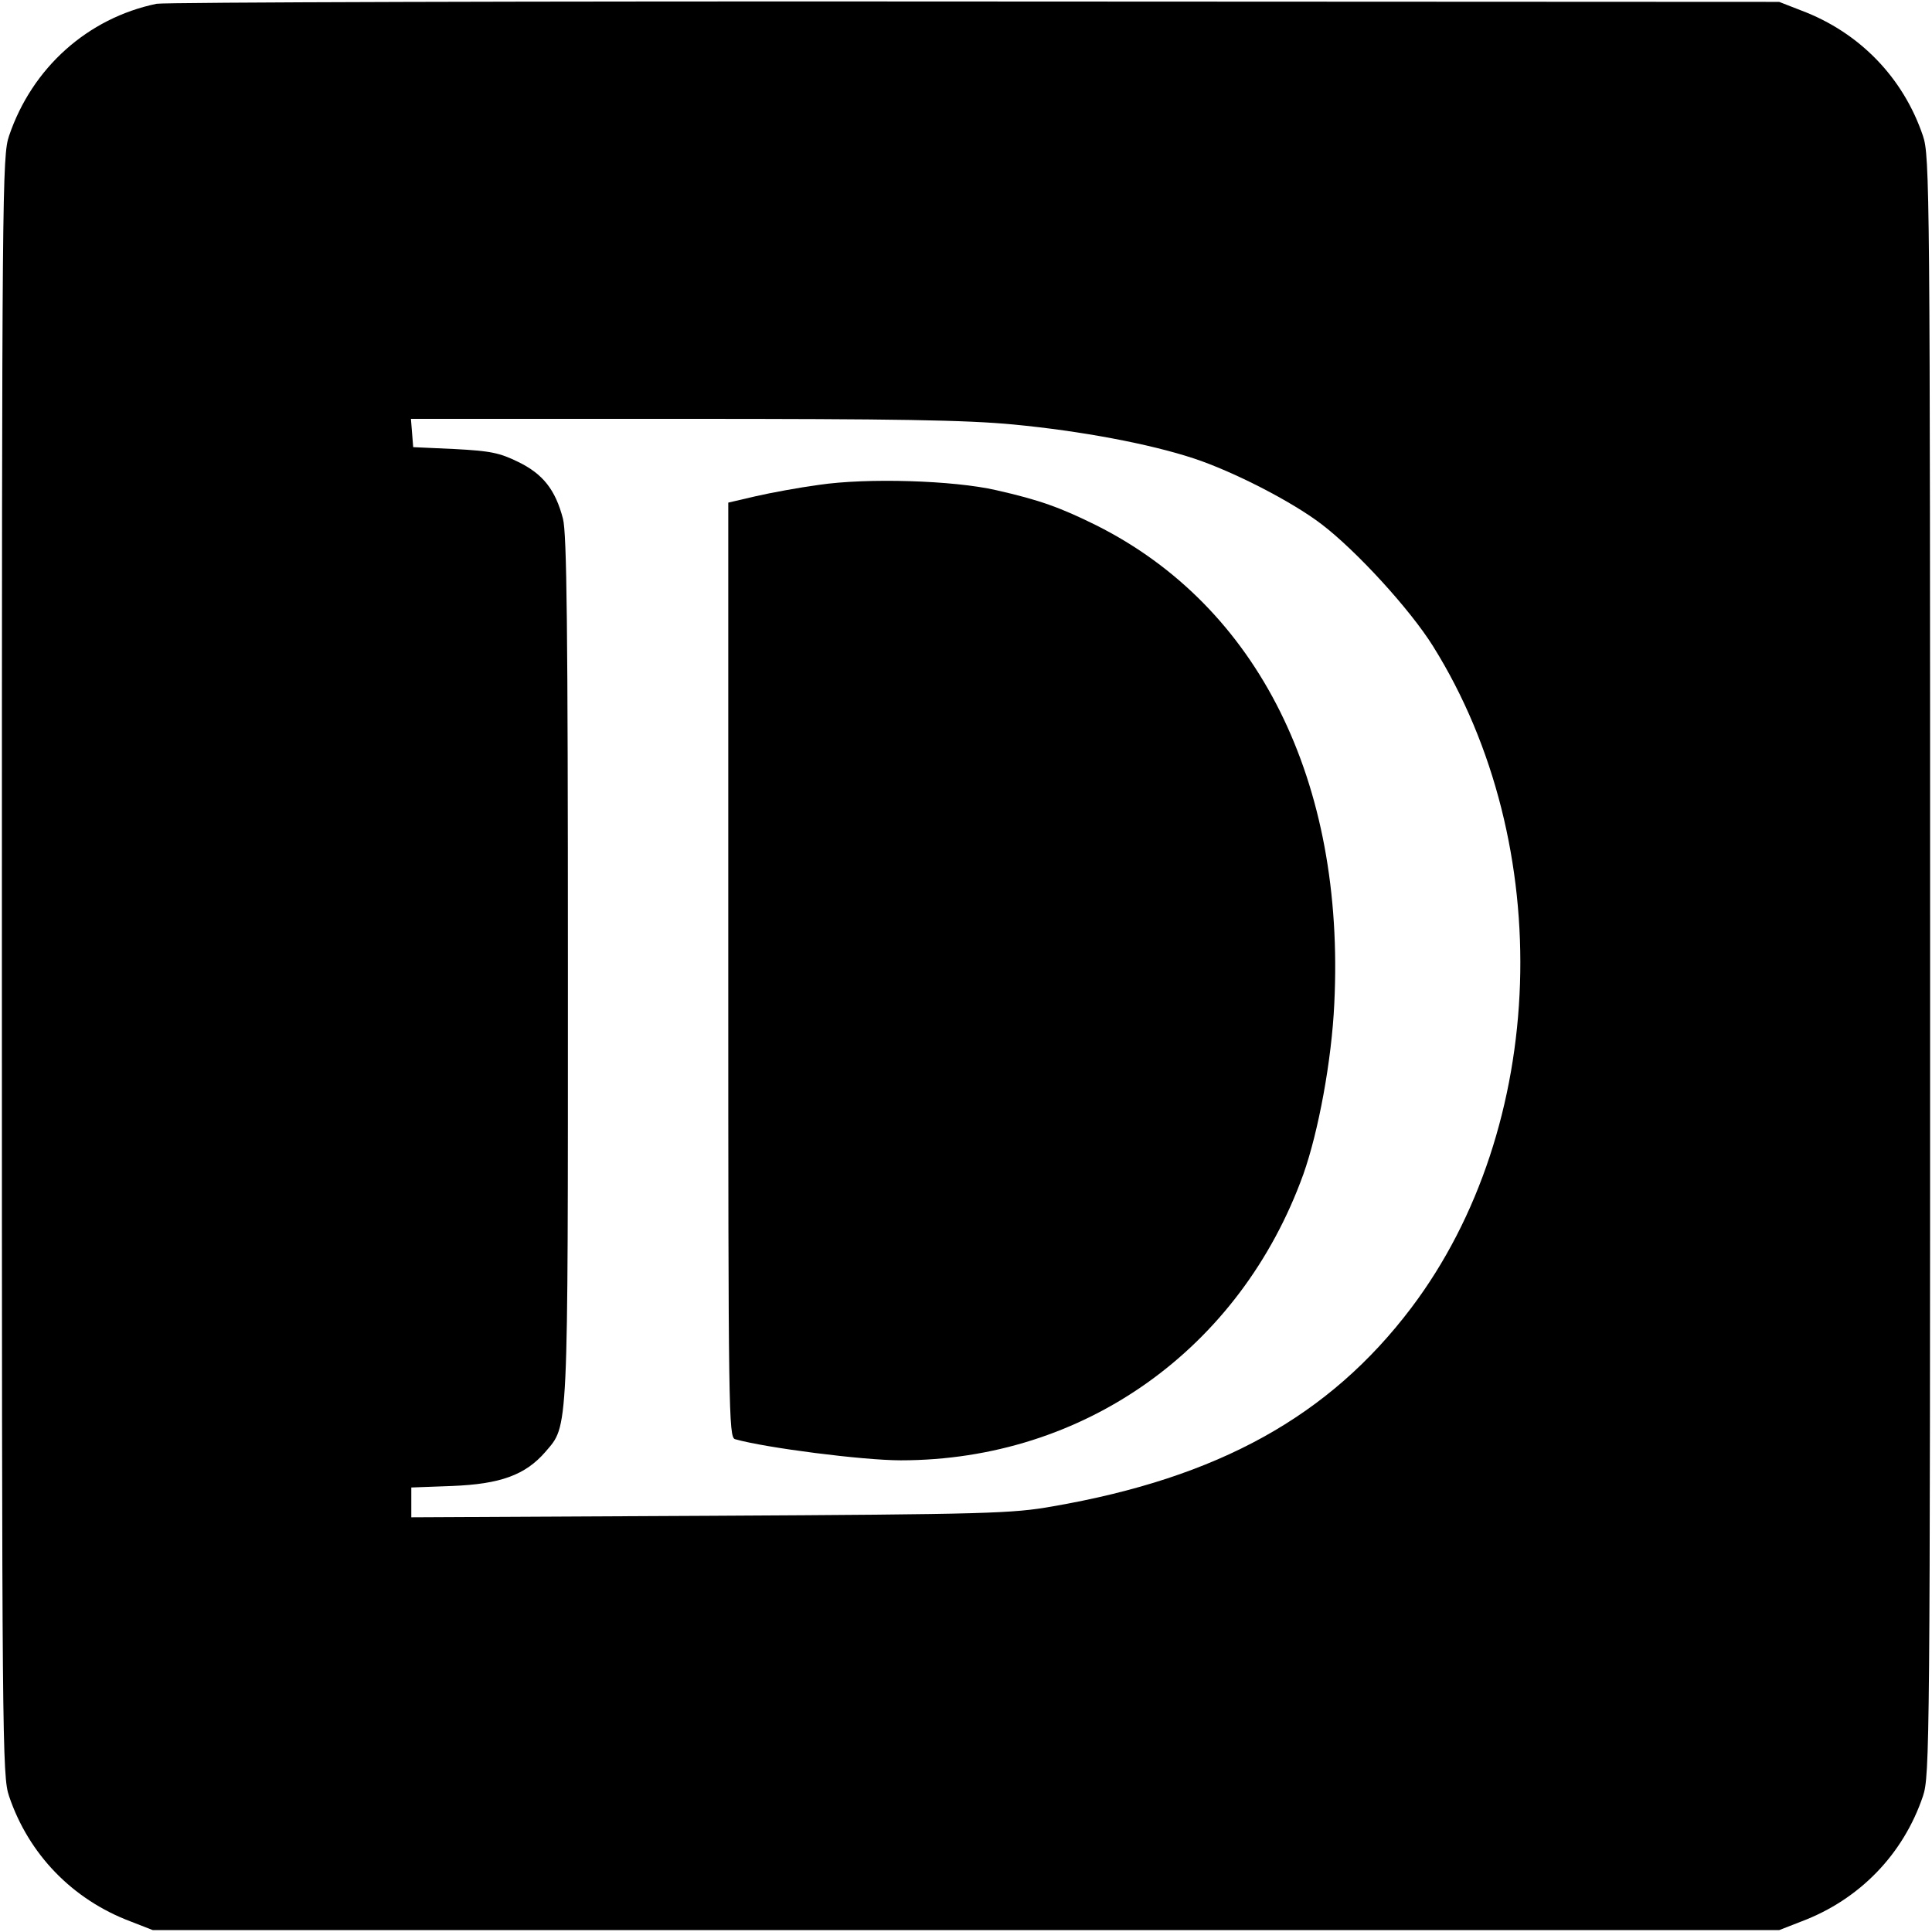
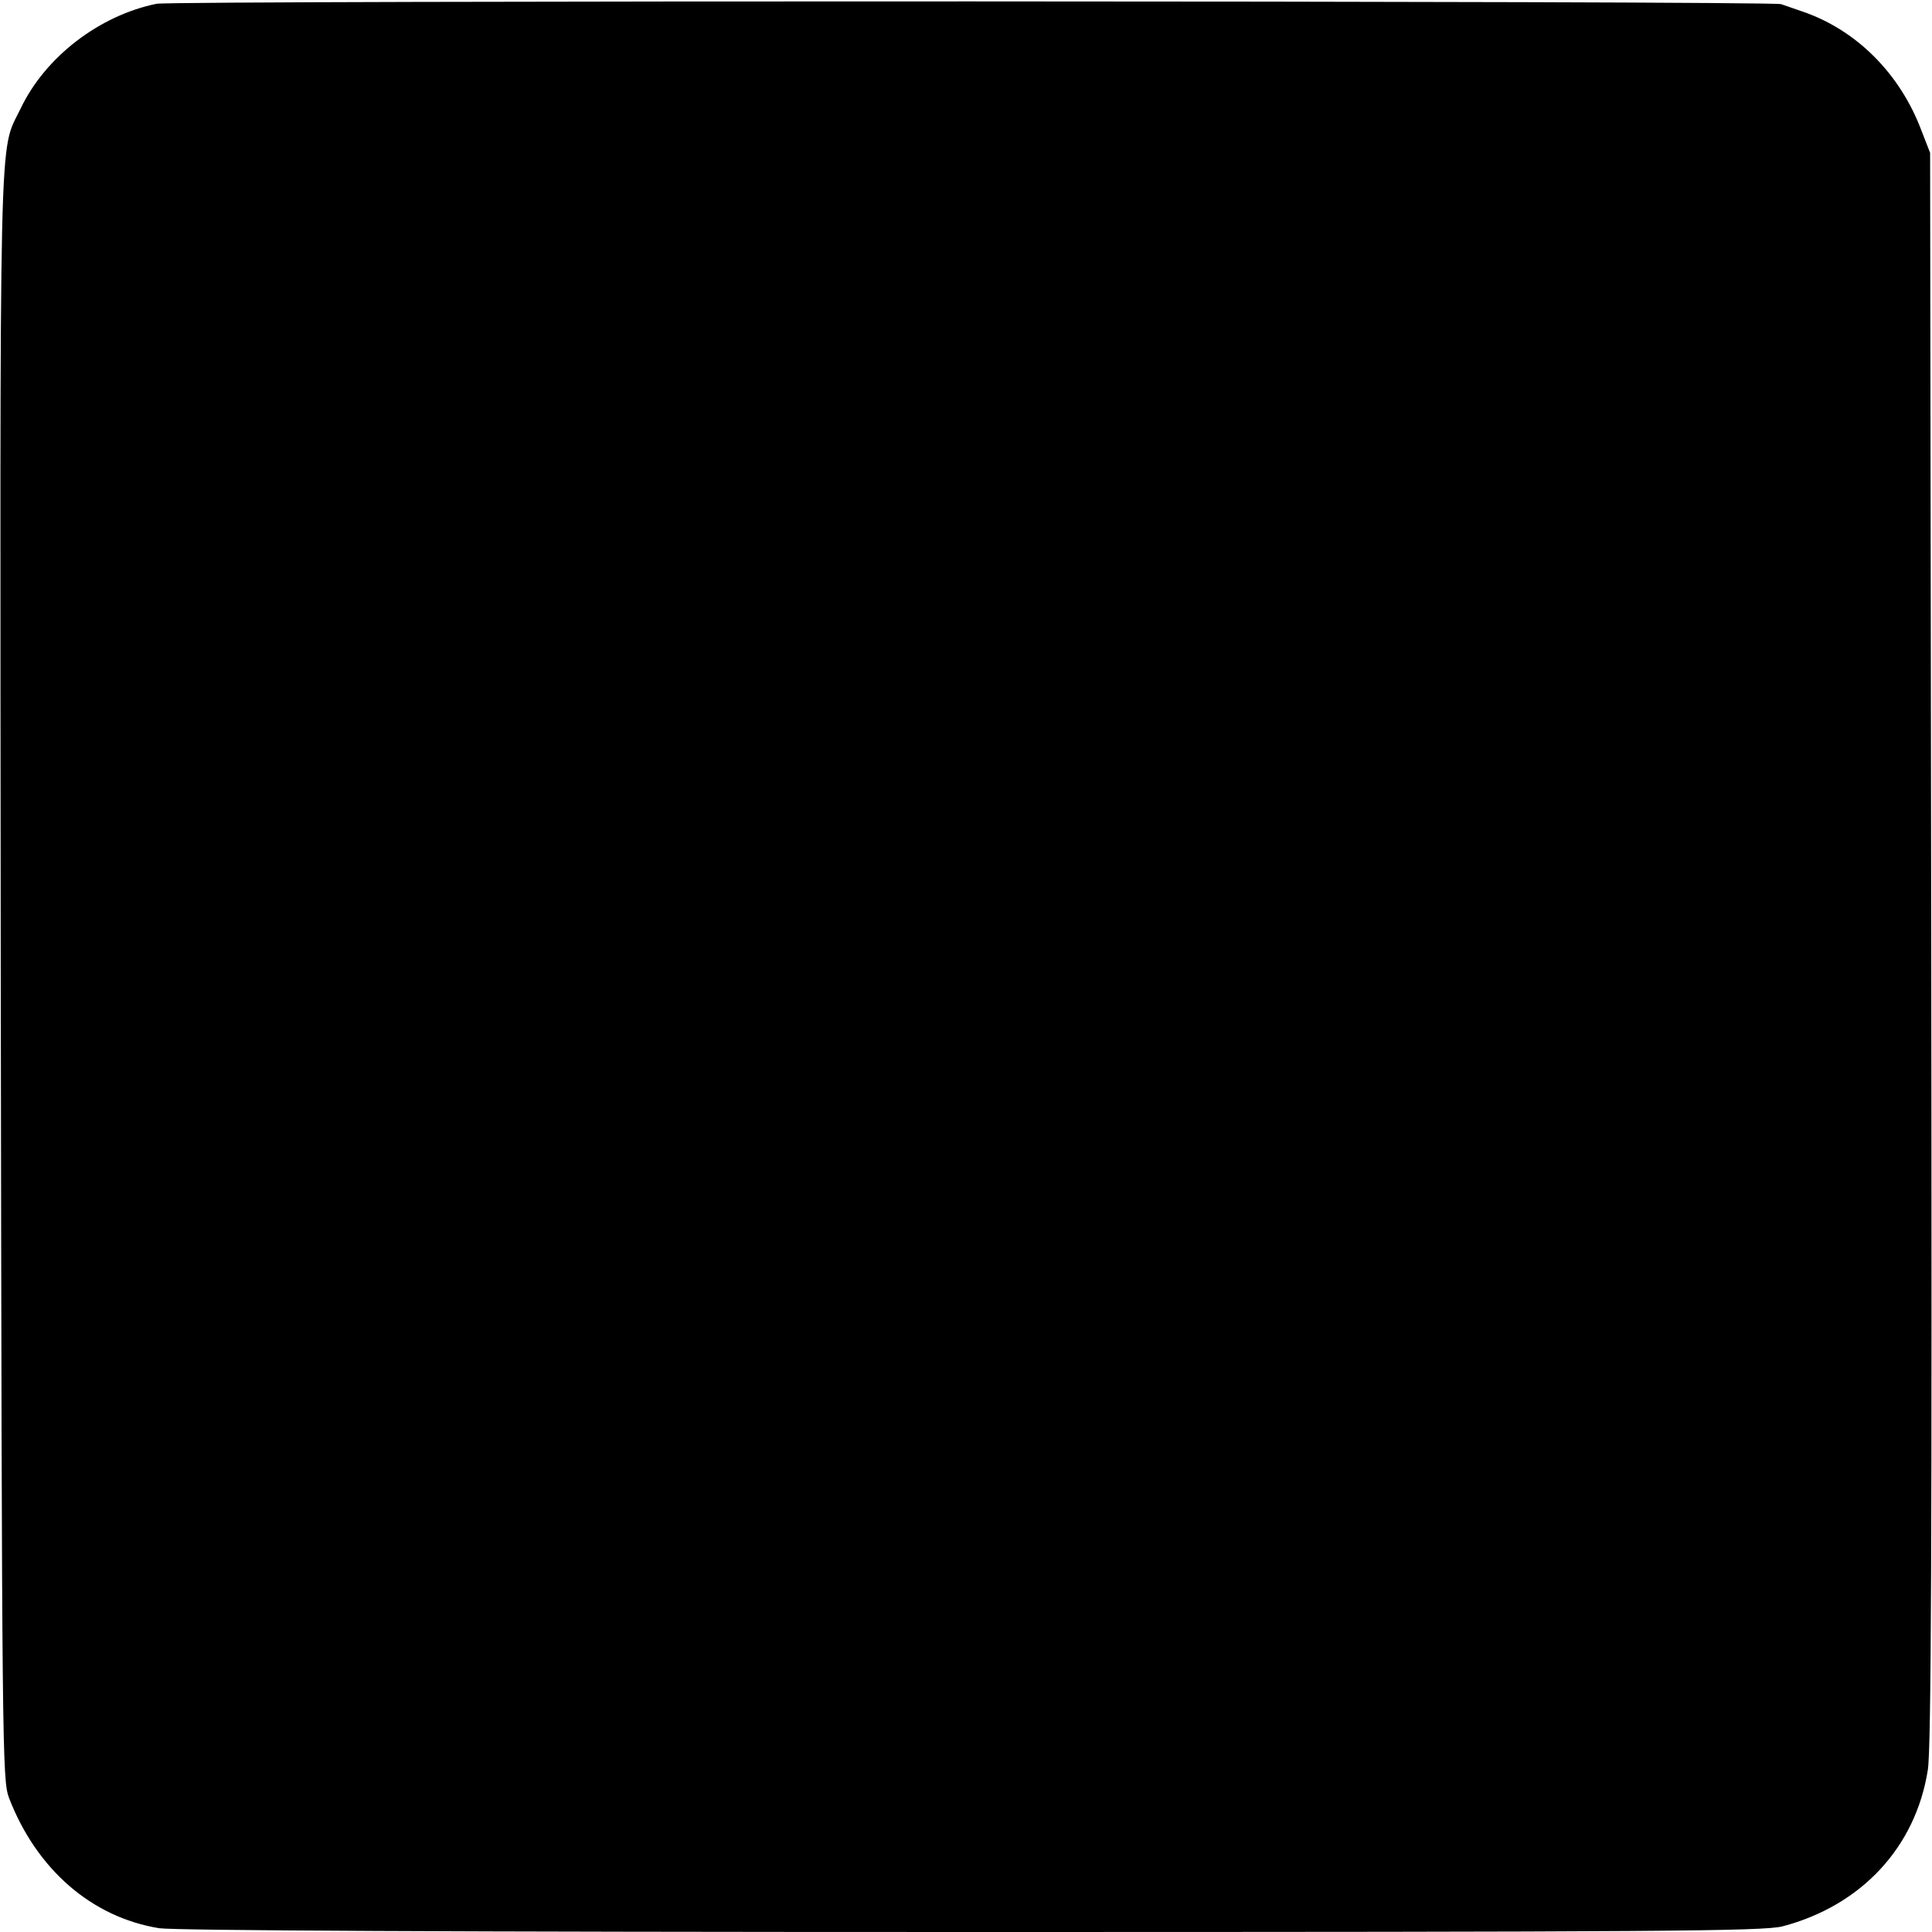
<svg xmlns="http://www.w3.org/2000/svg" version="1.0" width="512pt" height="512pt" viewBox="0 0 512 512" preserveAspectRatio="xMidYMid meet">
  <g transform="translate(0,512) scale(0.1,-0.1)" fill="#000000" stroke="none">
-     <path d="M415 5110 c-183 -38 -330 -170 -391 -350 -18 -53 -19 -134 -19 -2200 0 -2066 1 -2147 19 -2200 52 -154 168 -274 322 -332 l59 -23 2155 0 2155 0 59 23 c154 58 270 178 322 332 18 53 19 134 19 2200 0 2066 -1 2147 -19 2200 -52 154 -168 274 -322 332 l-59 23 -2130 1 c-1172 1 -2148 -2 -2170 -6z m2271 -1115 c178 -17 360 -51 478 -90 103 -34 258 -113 338 -174 92 -70 235 -226 296 -324 329 -527 304 -1274 -58 -1753 -217 -287 -511 -450 -950 -526 -107 -19 -171 -21 -907 -25 l-793 -4 0 39 0 40 108 4 c128 5 194 29 247 90 62 73 60 31 60 1283 0 907 -3 1150 -13 1190 -20 77 -53 119 -119 151 -49 24 -73 29 -168 34 l-110 5 -3 38 -3 37 719 0 c567 0 752 -3 878 -15z" />
-     <path d="M2170 3835 c-52 -7 -128 -21 -167 -30 l-73 -17 0 -1238 c0 -1171 1 -1239 18 -1244 81 -23 339 -56 439 -56 486 0 900 295 1067 758 40 113 75 301 82 452 29 590 -202 1053 -631 1268 -95 47 -150 67 -265 93 -113 26 -342 33 -470 14z" />
+     <path d="M415 5110 c-152 -31 -295 -141 -360 -277 -59 -123 -55 24 -53 -2298 3 -2073 4 -2131 22 -2180 73 -189 219 -316 398 -345 42 -6 770 -10 2154 -10 1825 0 2098 2 2148 15 209 55 353 210 385 415 9 56 11 617 9 2180 l-3 2105 -23 59 c-57 152 -174 268 -317 316 -22 8 -47 16 -55 19 -25 9 -4262 10 -4305 1z" />
  </g>
</svg>
